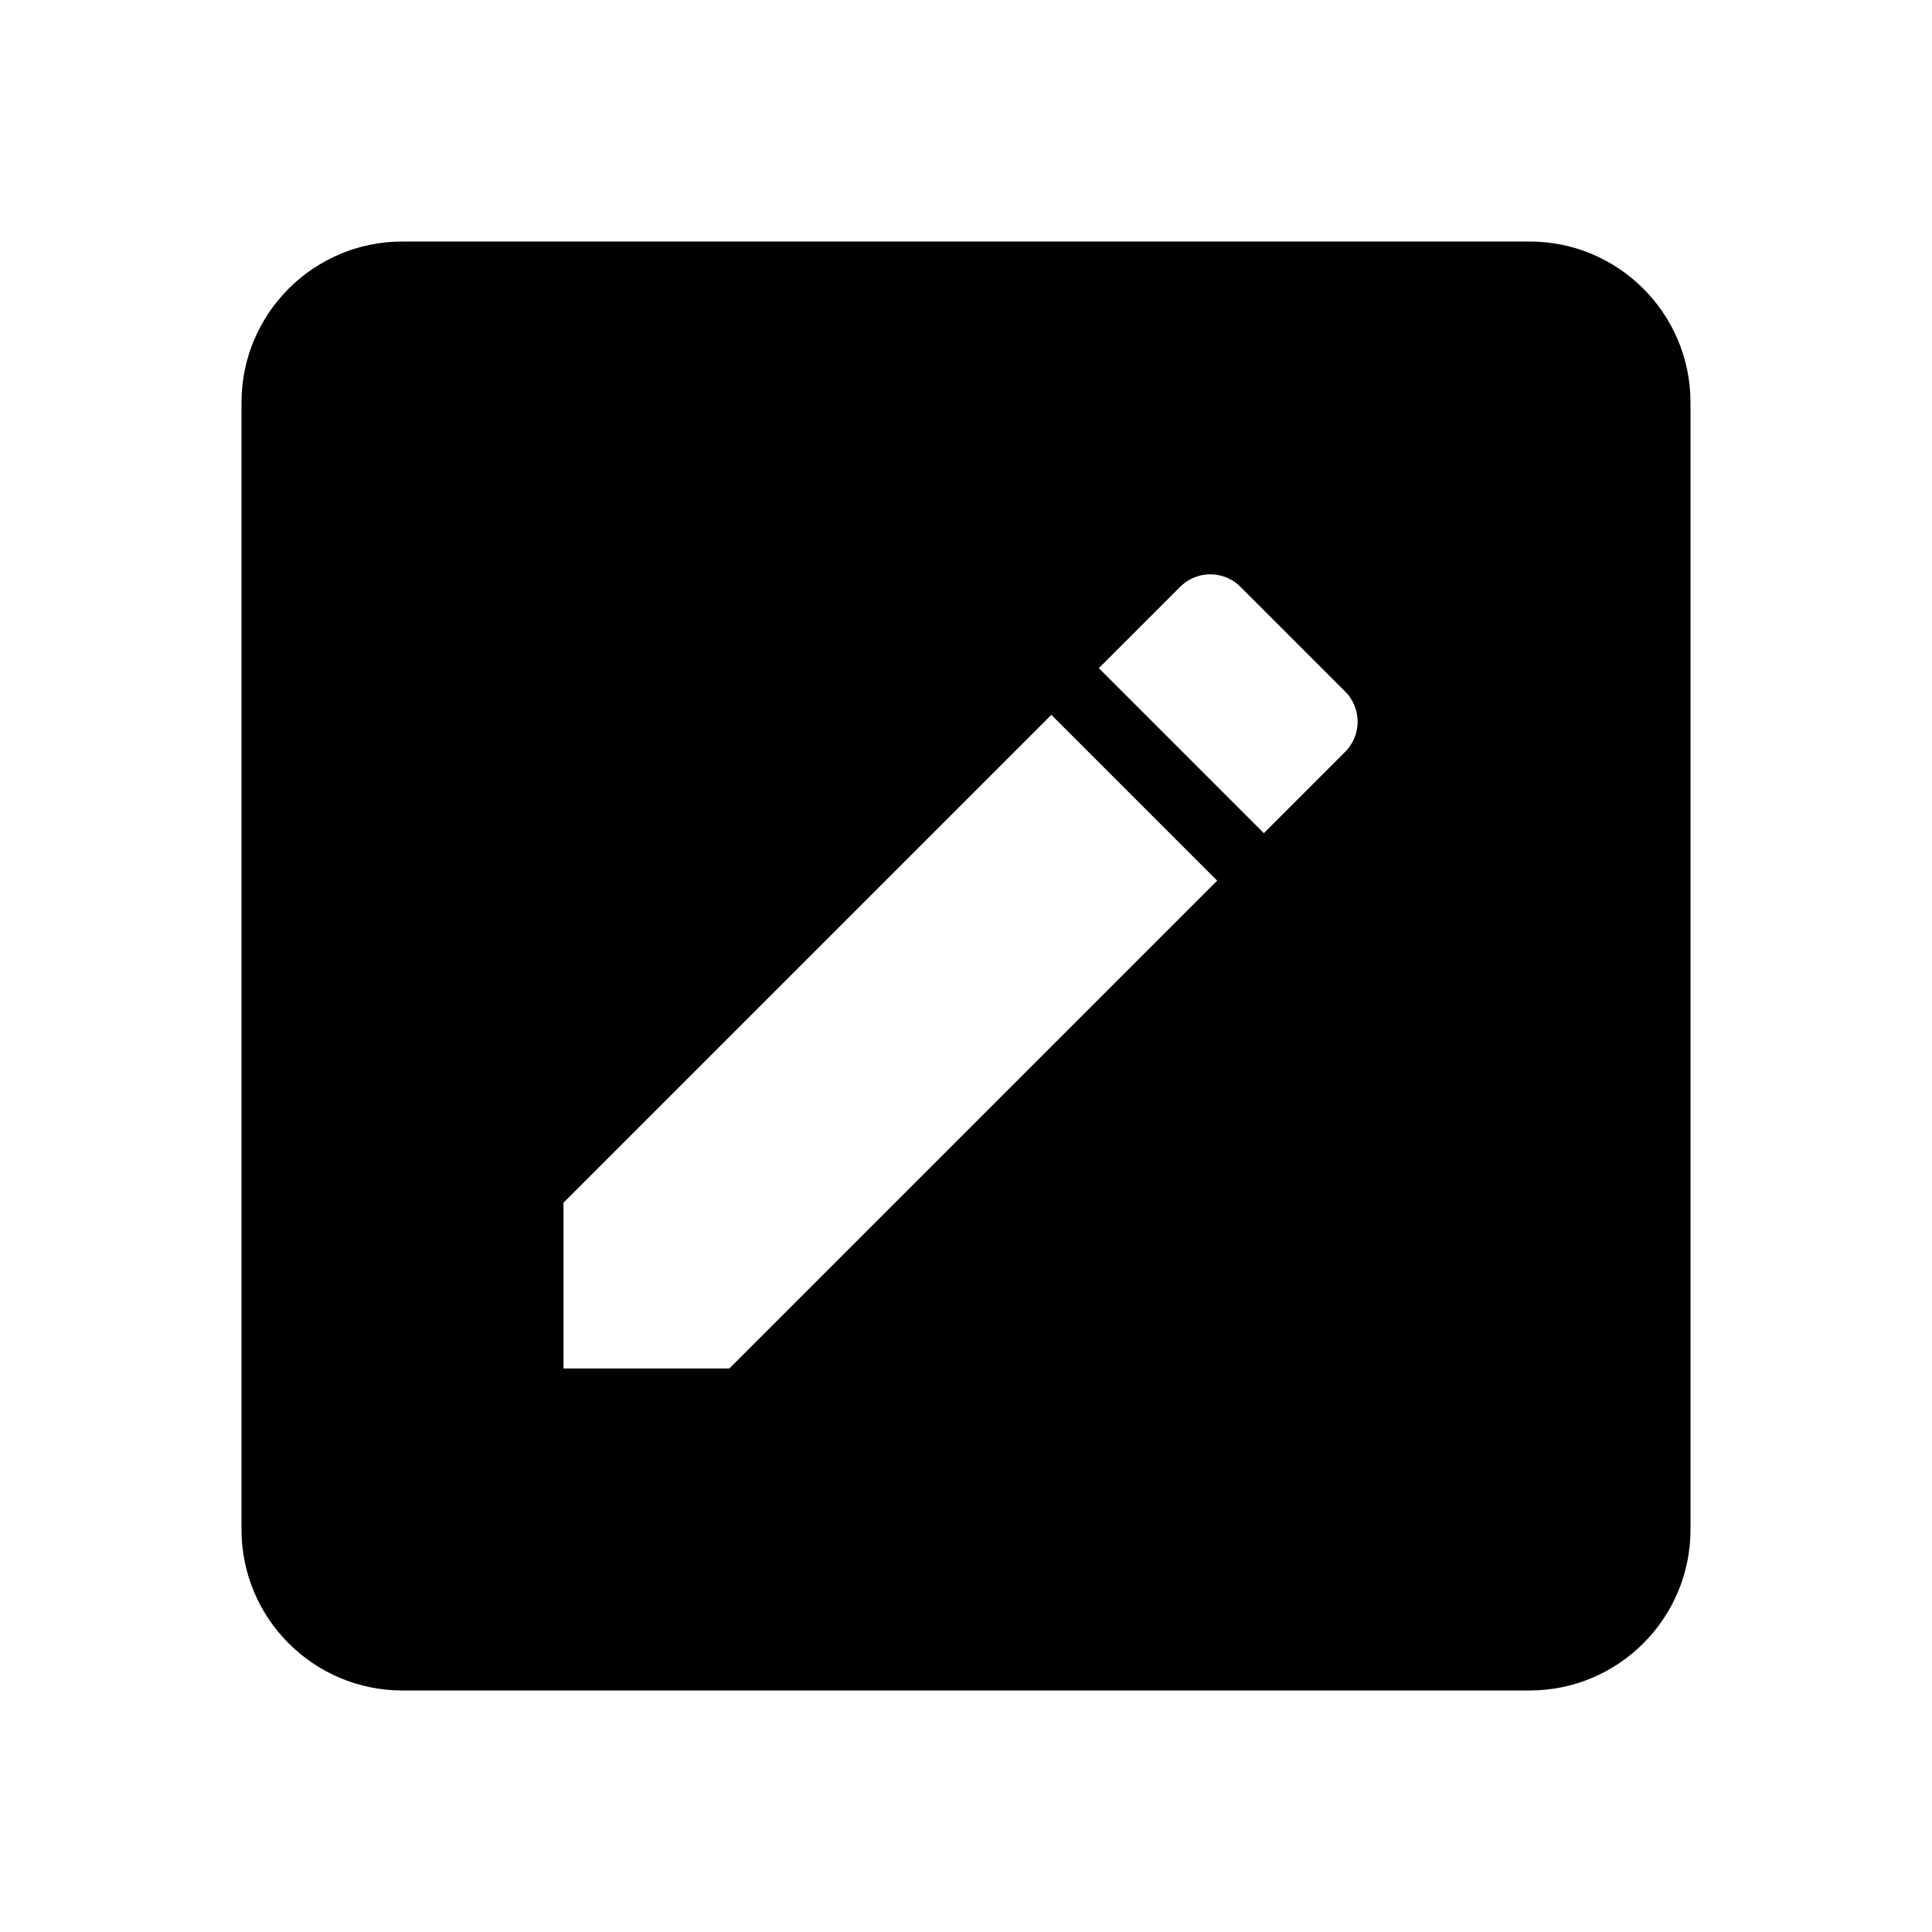
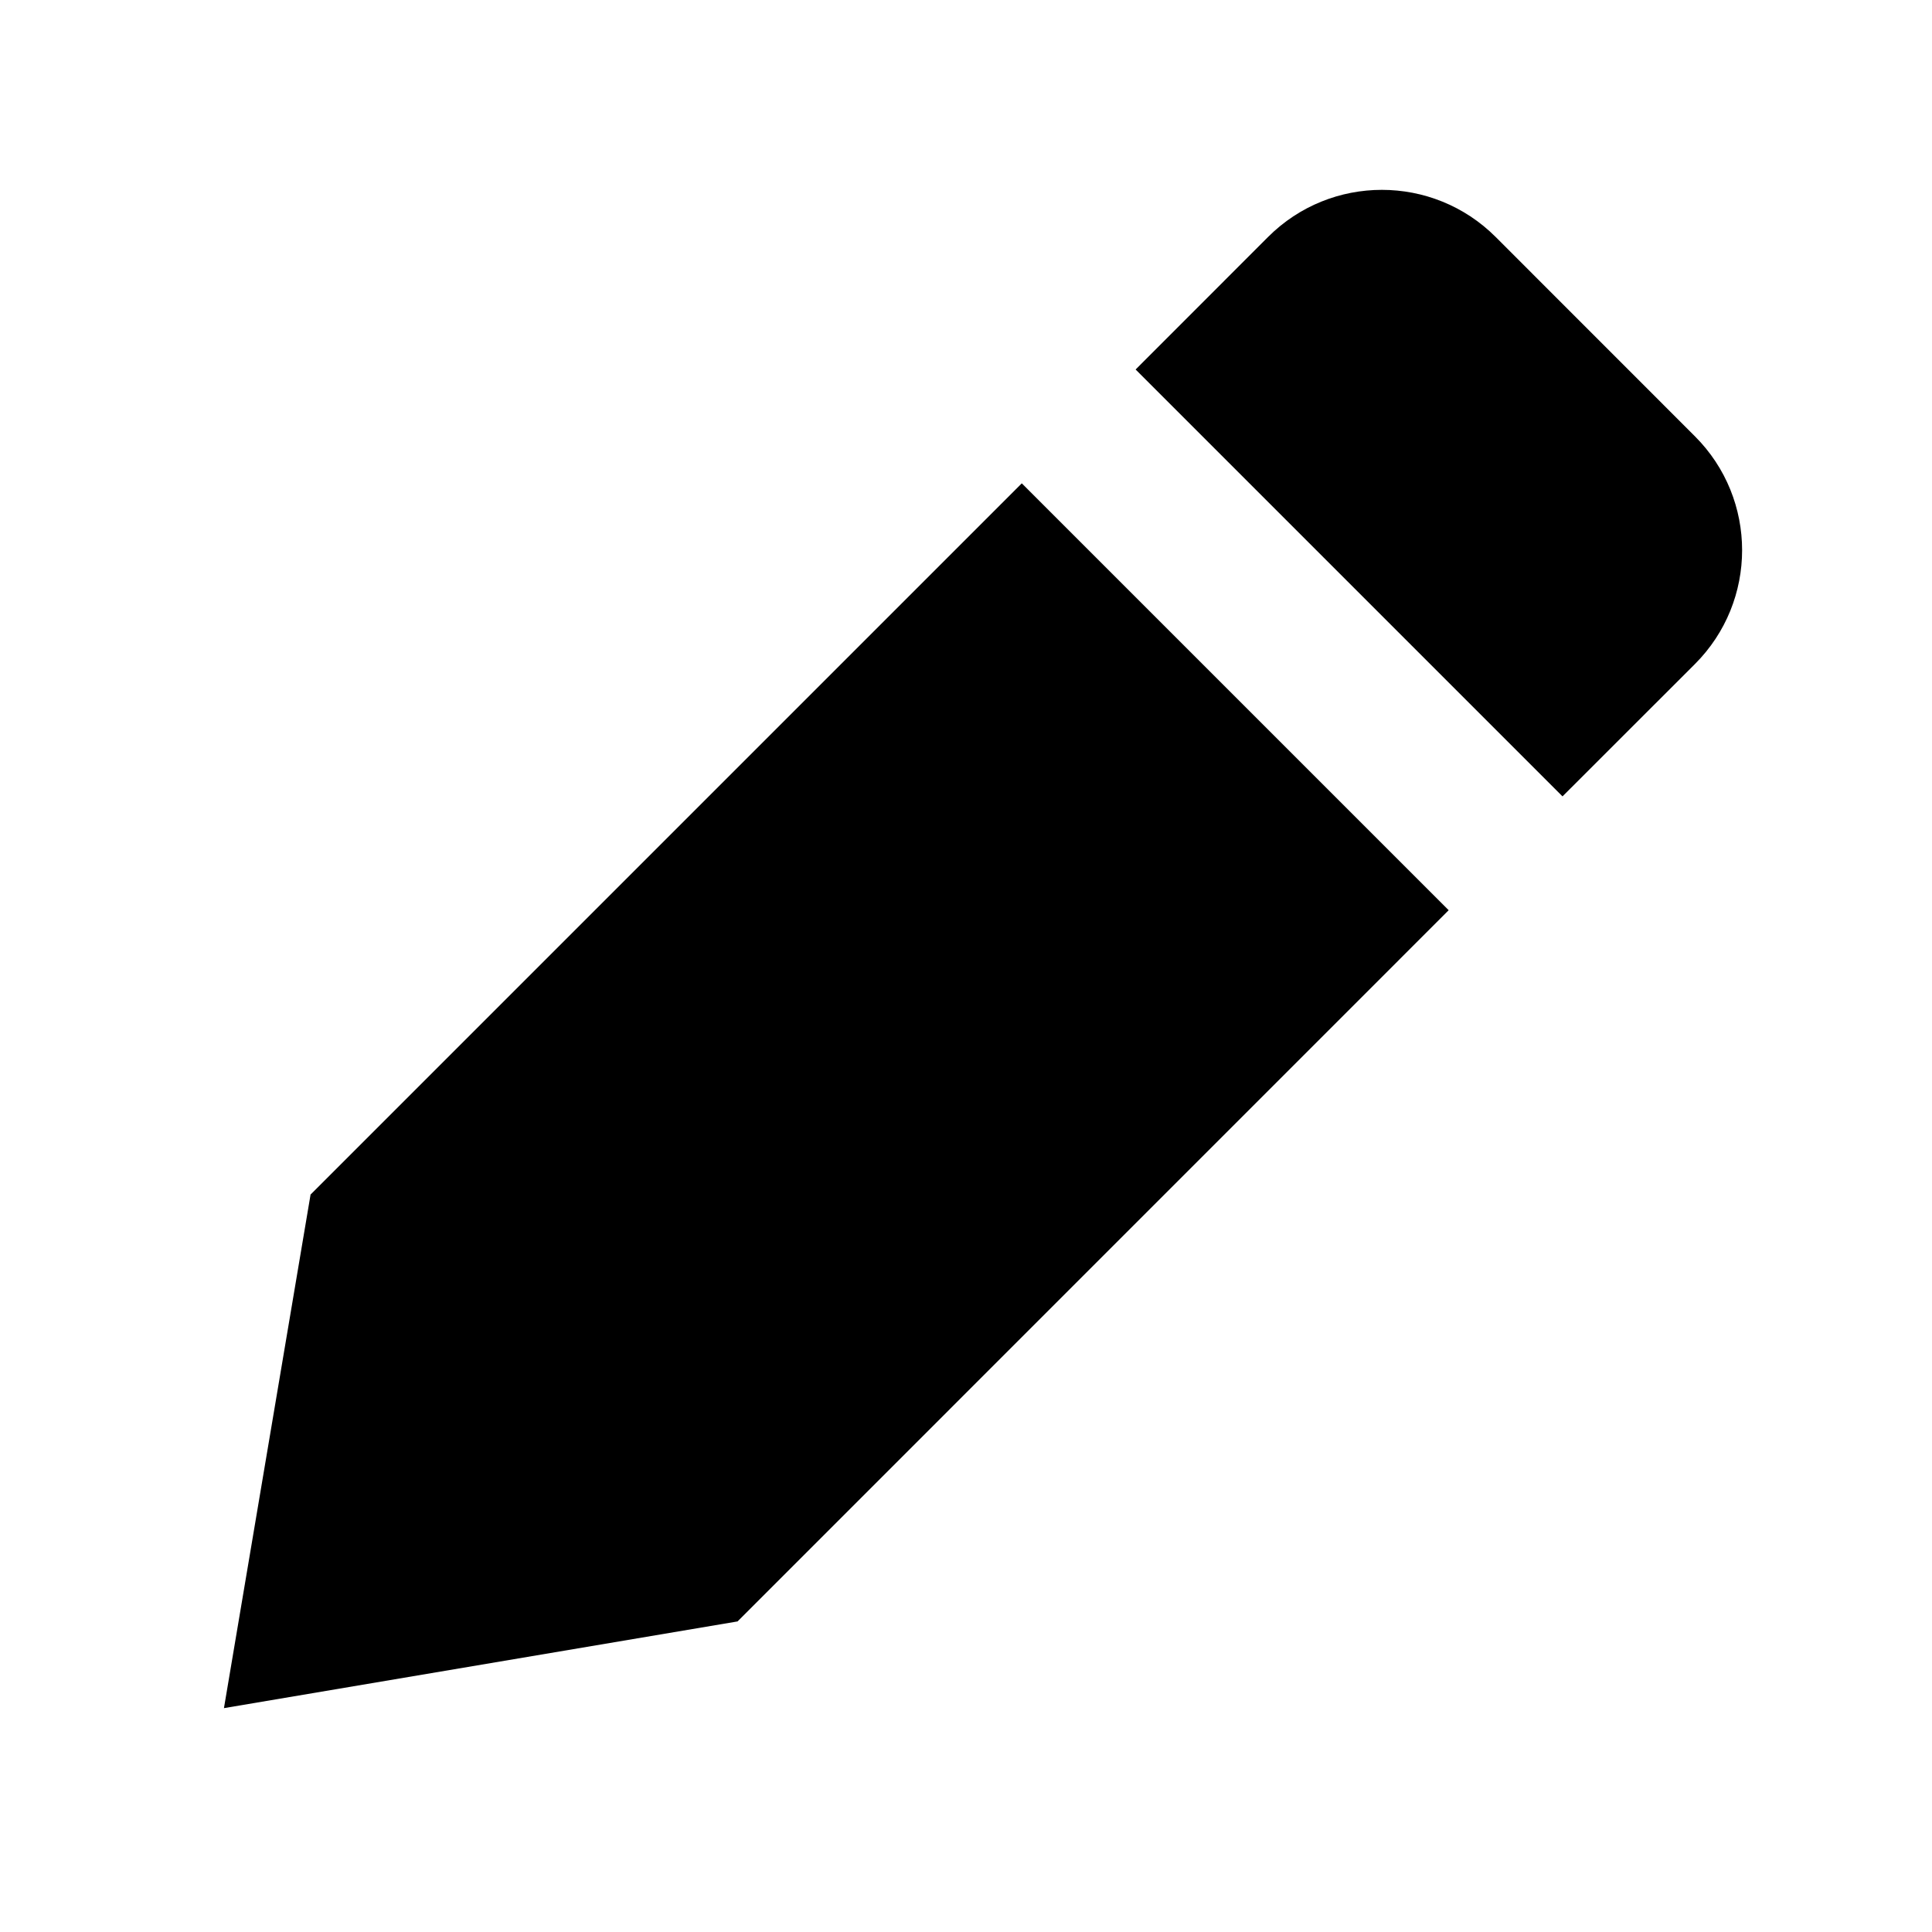
- <svg xmlns="http://www.w3.org/2000/svg" width="96" height="96" viewBox="0 0 24 24">
-   <path fill="currentColor" d="M19 3a2 2 0 0 1 2 2v14a2 2 0 0 1-2 2H5a2 2 0 0 1-2-2V5a2 2 0 0 1 2-2zm-2.3 6.35c.22-.21.22-.56 0-.77L15.42 7.3a.53.53 0 0 0-.77 0l-1 1l2.05 2.05zM7 14.94V17h2.06l6.06-6.06l-2.06-2.06z" />
+ <svg xmlns="http://www.w3.org/2000/svg" viewBox="0 0 24 24">
+   <path fill="currentColor" d="M18.58 2.944a2 2 0 0 0-2.828 0L14.107 4.59l5.303 5.303l1.645-1.644a2 2 0 0 0 0-2.829zm-.584 8.363l-5.303-5.303l-8.835 8.835l-1.076 6.38l6.38-1.077z" />
</svg>
